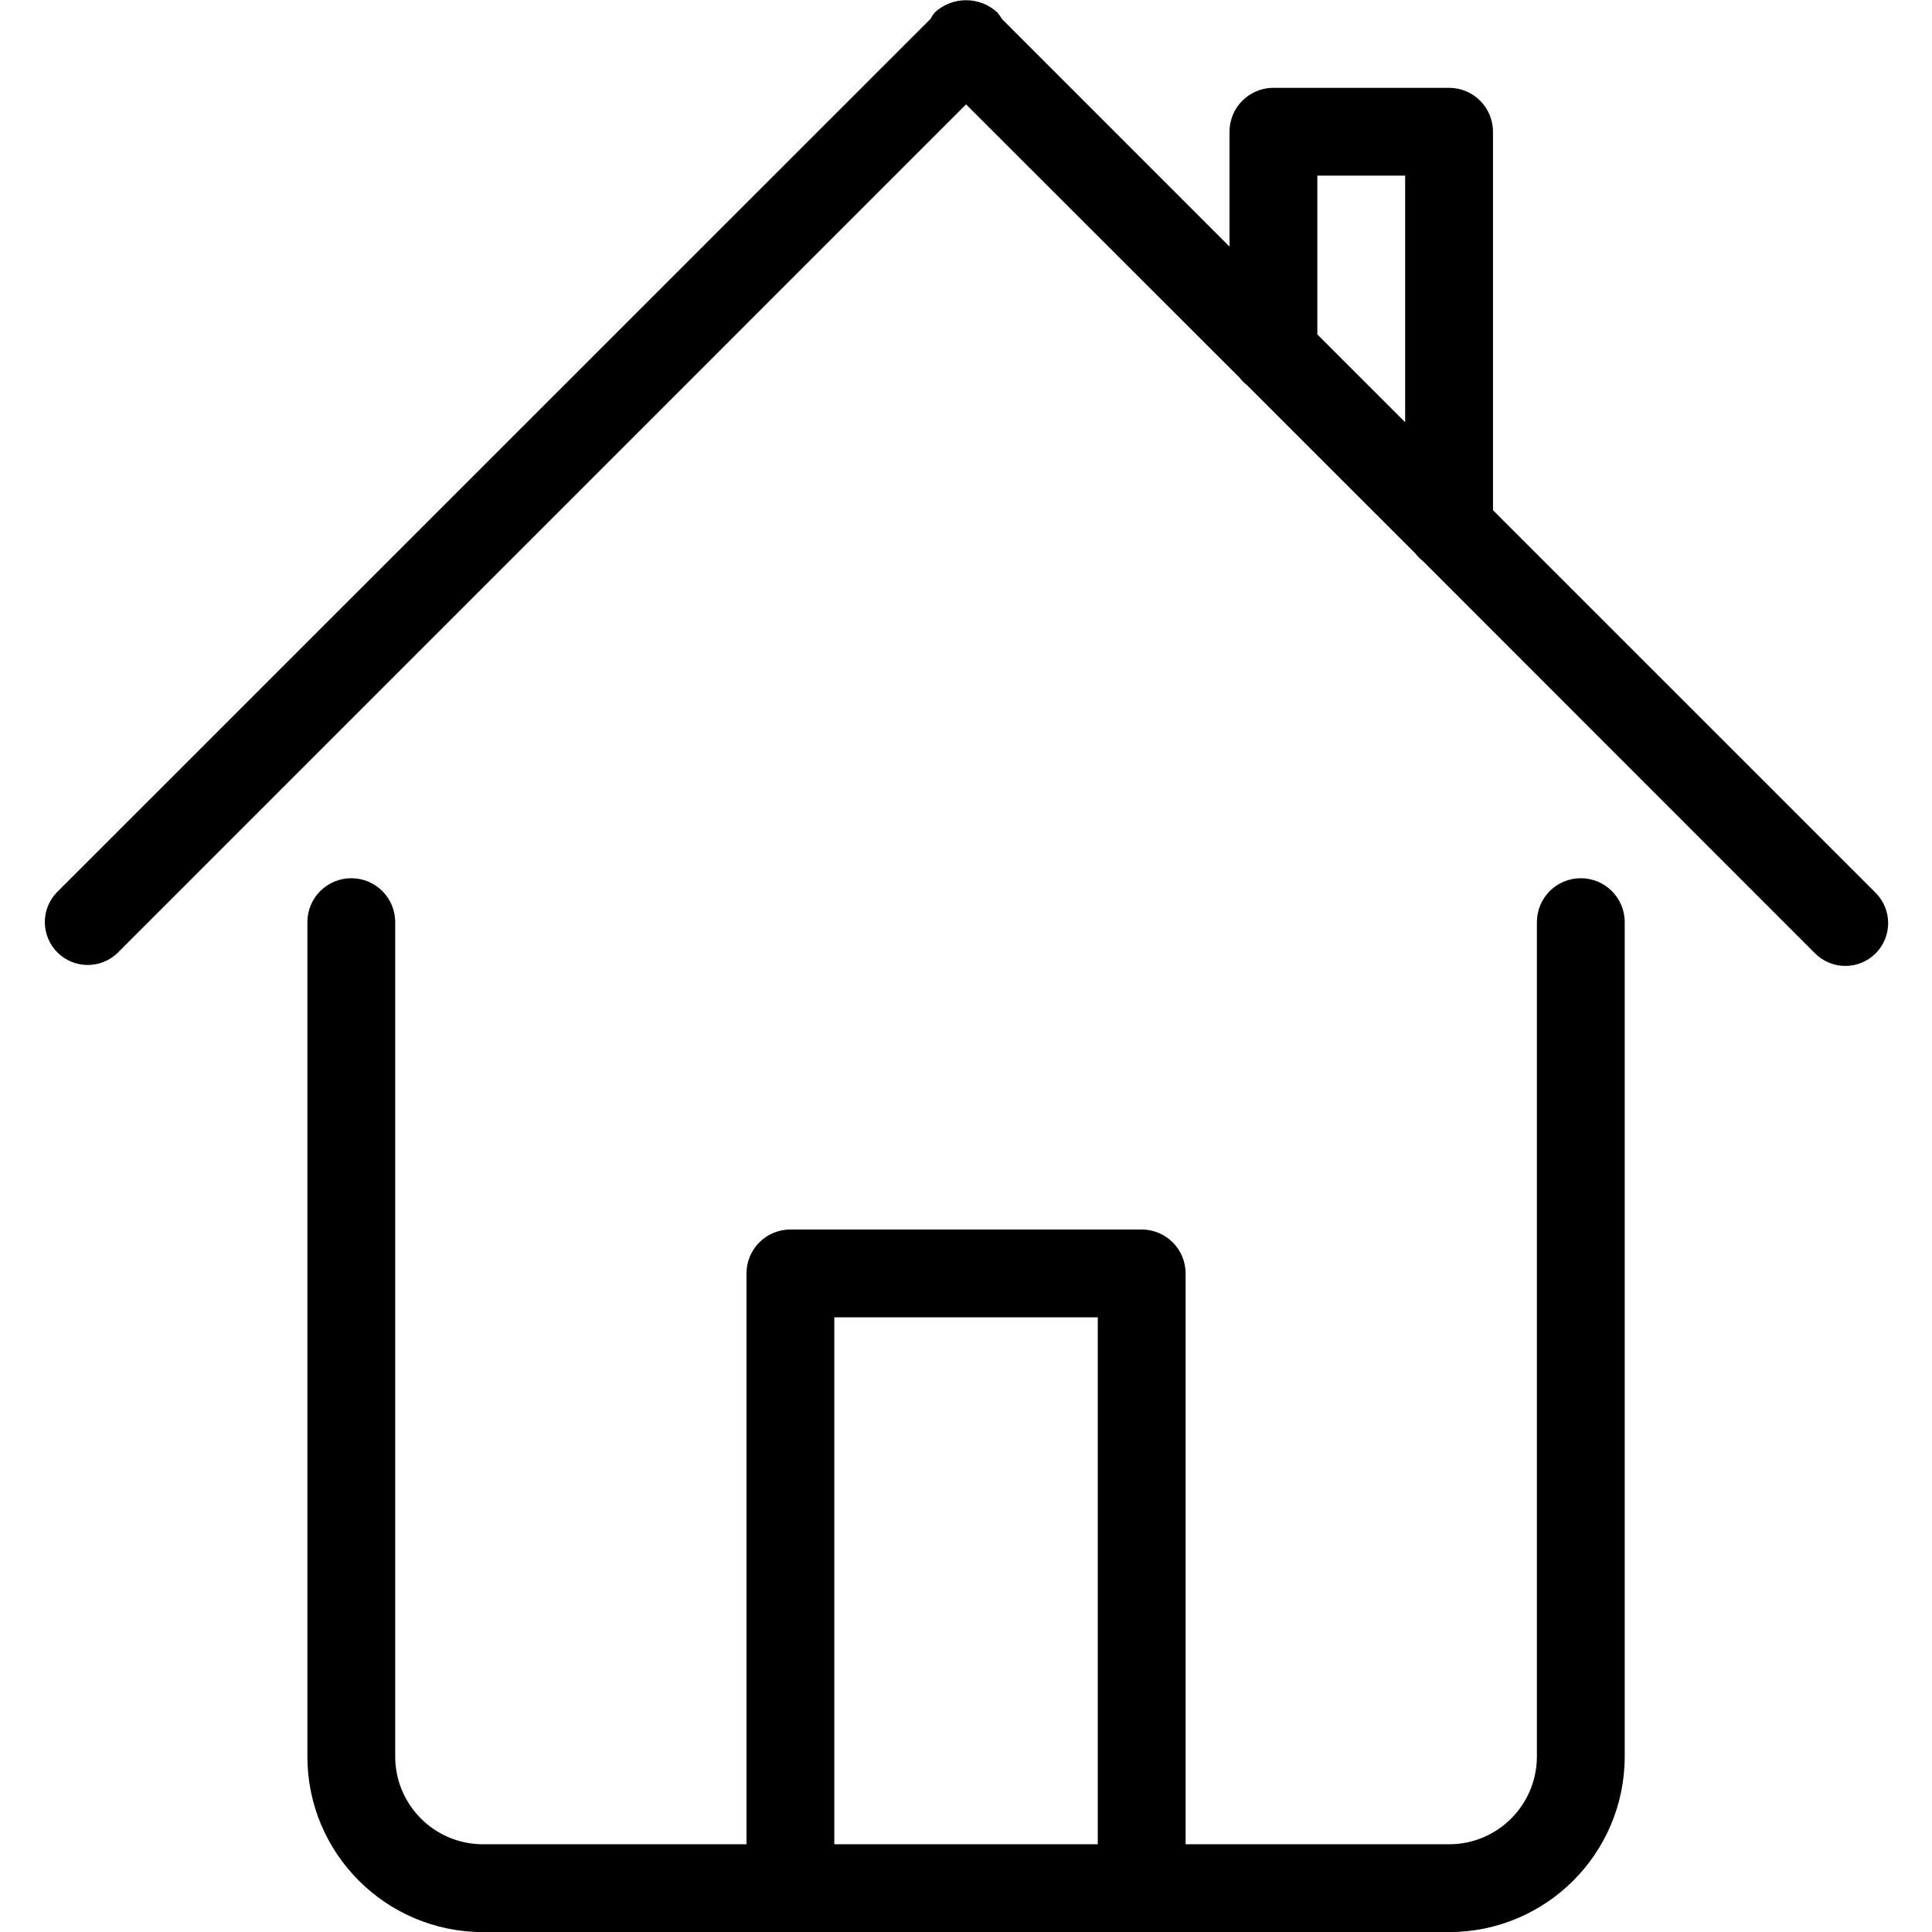
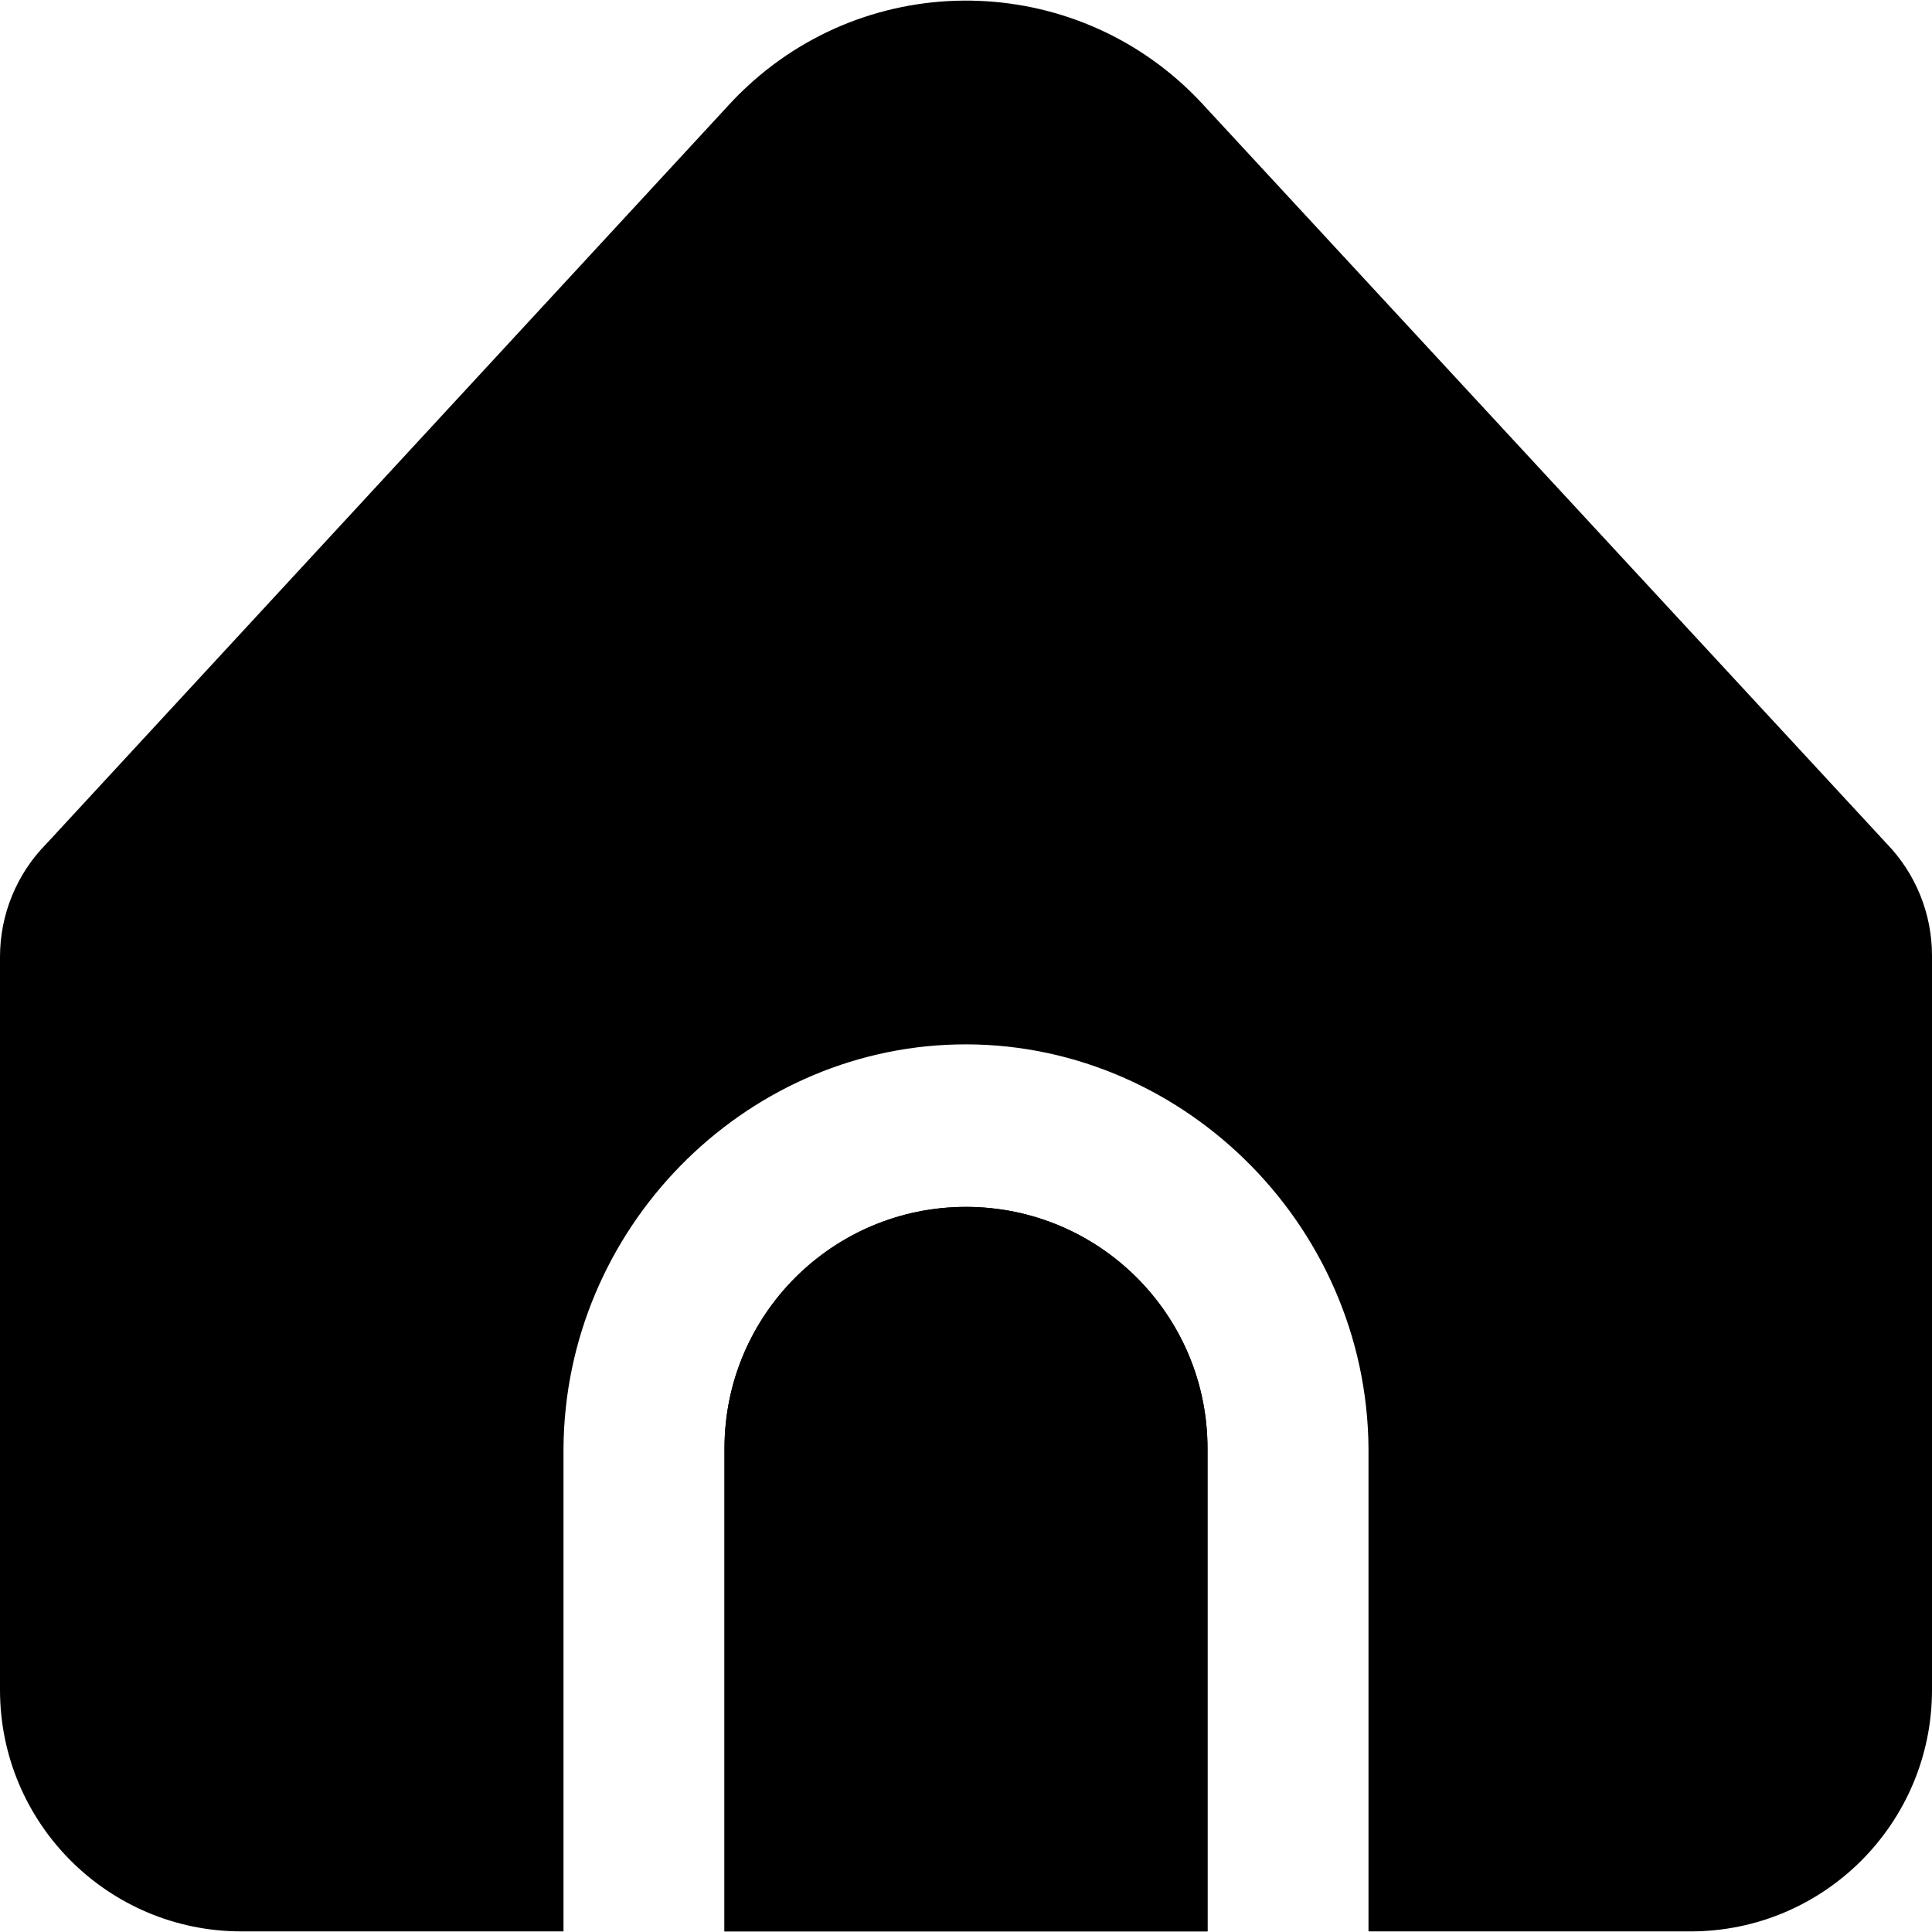
- <svg xmlns="http://www.w3.org/2000/svg" width="43.998px" height="43.998px" viewBox="-1 0 43.998 43.998">
-   <path id="_01.Home" data-name="01.Home" d="M44.715,23.711a.975.975,0,0,1-1.381,0L34.4,14.773a1.019,1.019,0,0,1-.17-.171L30.4,10.773a1.019,1.019,0,0,1-.17-.171L24,4.377,4.667,23.711A.977.977,0,0,1,3.286,22.33l19.905-19.9a.935.935,0,0,1,.094-.144,1.05,1.05,0,0,1,1.43,0,.925.925,0,0,1,.1.144L30,7.616V5h0a1,1,0,0,1,1-1h4a1,1,0,0,1,1,1v8.619l8.715,8.714A.977.977,0,0,1,44.715,23.711ZM34,6H32V9.616l2,2ZM10,22a1,1,0,0,1,1,1V42a2,2,0,0,0,2,2h6V31a1,1,0,0,1,1-1h8a1,1,0,0,1,1,1V44h6a2,2,0,0,0,2-2V23a1,1,0,0,1,2,0V42a4,4,0,0,1-4,4H13a4,4,0,0,1-4-4V23A1,1,0,0,1,10,22ZM27,44V32H21V44h6Z" transform="translate(-3 -2)" fill-rule="evenodd" />
+ <svg xmlns="http://www.w3.org/2000/svg" version="1.1" id="Capa_1" x="0px" y="0px" viewBox="0 0 512 512" style="enable-background:new 0 0 512 512;" xml:space="preserve" width="512" height="512">
+   <g>
+     <path d="M256,319.841c-35.346,0-64,28.654-64,64v128h128v-128C320,348.495,291.346,319.841,256,319.841z" />
+     <g>
+       <path d="M362.667,383.841v128H448c35.346,0,64-28.654,64-64V253.26c0.005-11.083-4.302-21.733-12.011-29.696l-181.29-195.99    c-31.988-34.61-85.976-36.735-120.586-4.747c-1.644,1.52-3.228,3.103-4.747,4.747L12.395,223.5    C4.453,231.496-0.003,242.31,0,253.58v194.261c0,35.346,28.654,64,64,64h85.333v-128c0.399-58.172,47.366-105.676,104.073-107.044    C312.01,275.383,362.22,323.696,362.667,383.841z" />
+       <path d="M256,319.841c-35.346,0-64,28.654-64,64v128h128v-128C320,348.495,291.346,319.841,256,319.841z" />
+     </g>
+   </g>
</svg>
